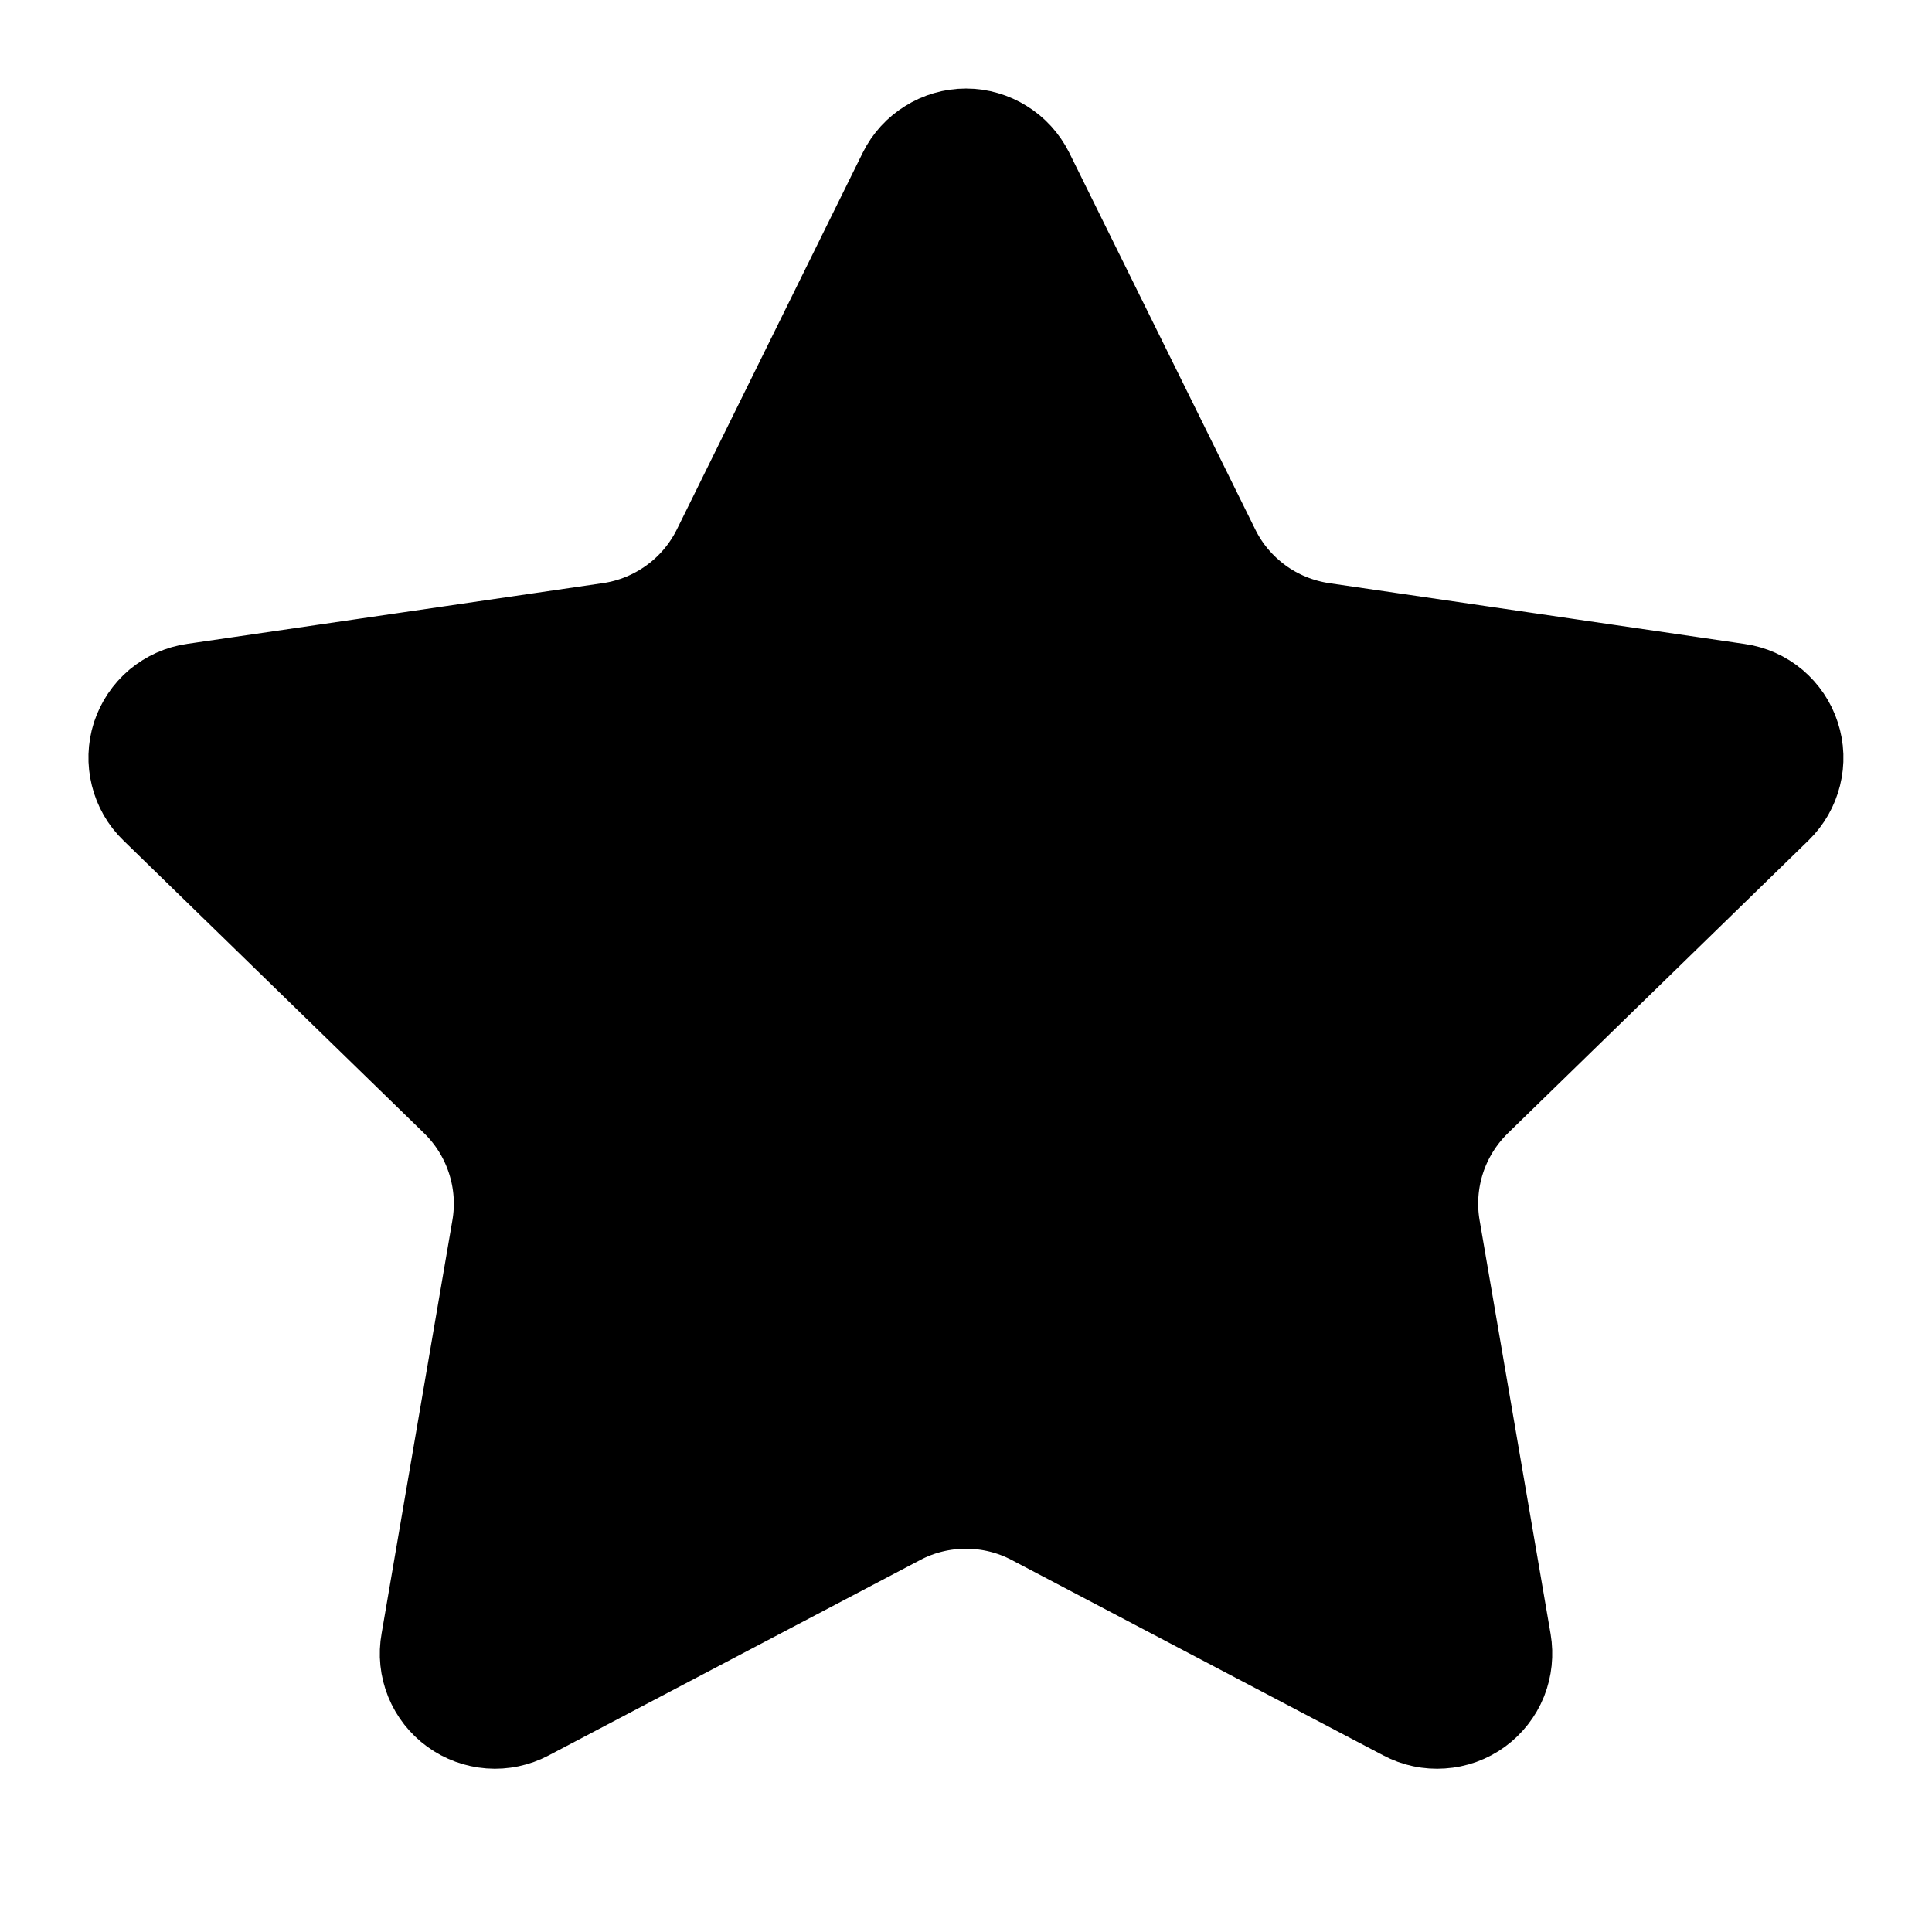
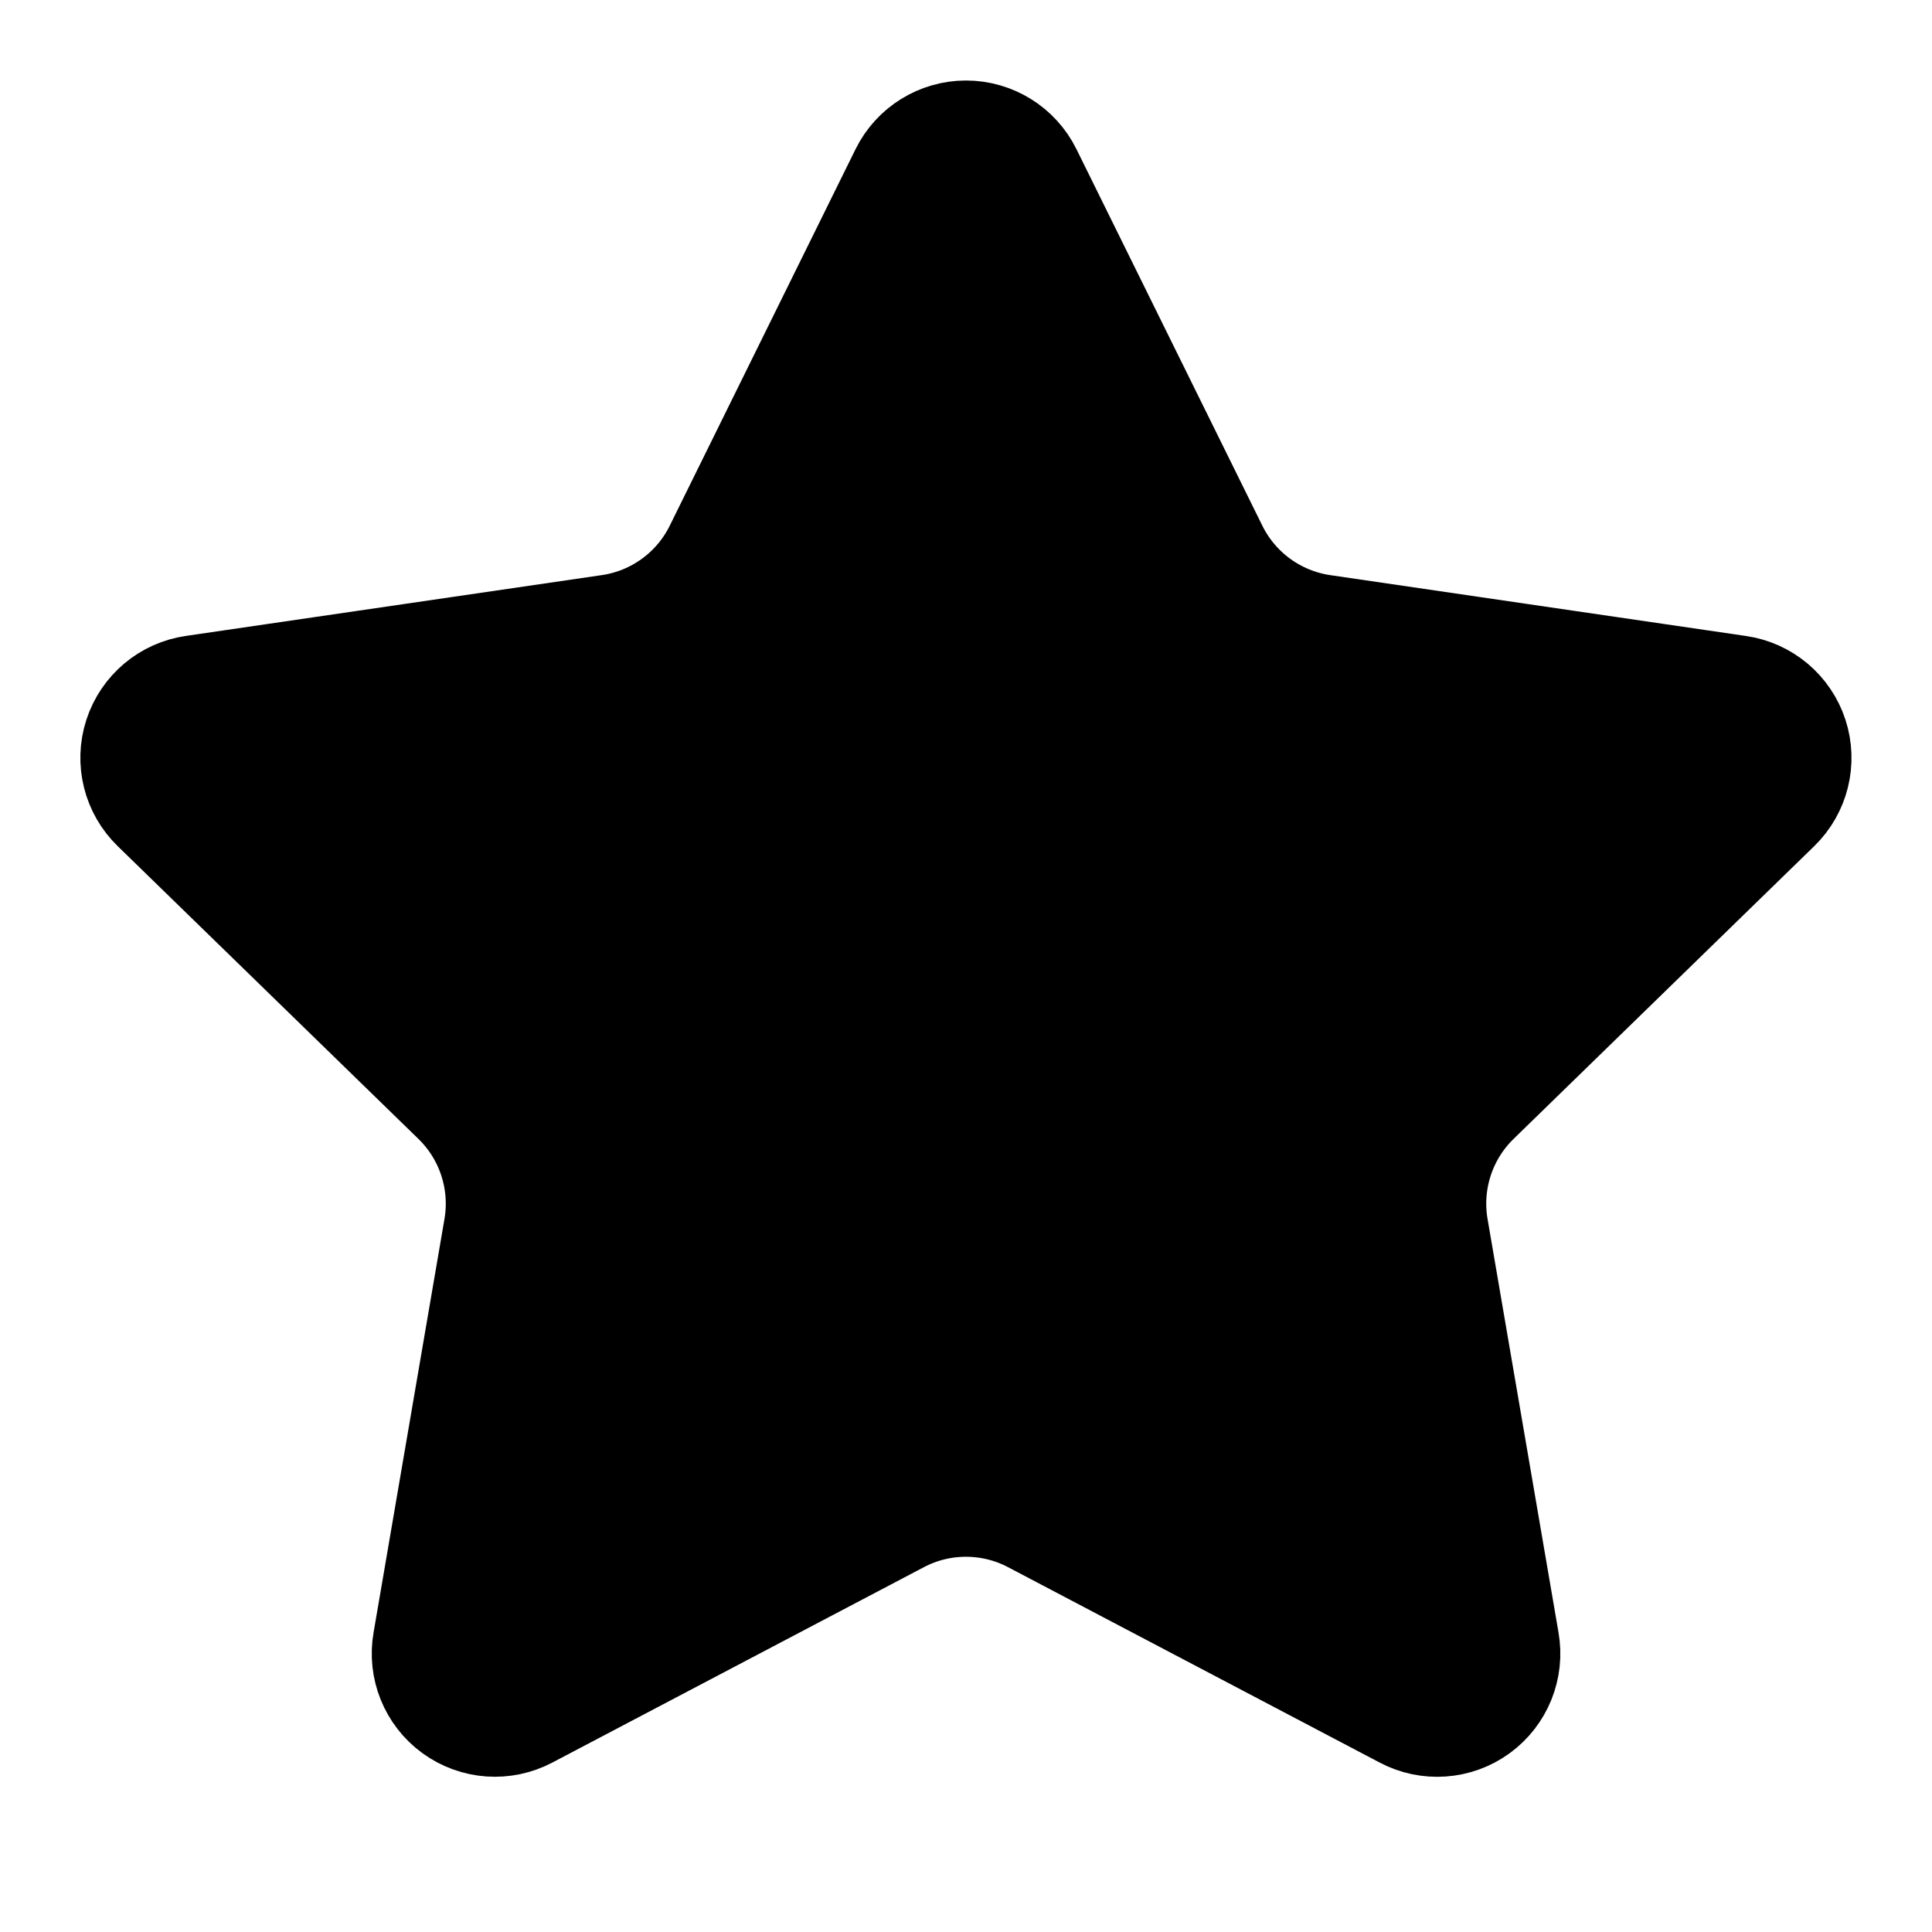
- <svg xmlns="http://www.w3.org/2000/svg" width="16" height="16" viewBox="0 0 16 16" fill="none">
-   <path d="M7.683 1.53C7.712 1.471 7.758 1.421 7.814 1.387C7.869 1.352 7.934 1.333 8 1.333C8.066 1.333 8.13 1.352 8.186 1.387C8.242 1.421 8.287 1.471 8.317 1.53L9.857 4.649C9.958 4.855 10.108 5.032 10.293 5.167C10.478 5.302 10.693 5.389 10.92 5.423L14.364 5.927C14.429 5.936 14.491 5.964 14.541 6.006C14.591 6.049 14.629 6.104 14.649 6.167C14.67 6.23 14.672 6.297 14.656 6.361C14.64 6.425 14.607 6.483 14.56 6.529L12.069 8.955C11.905 9.115 11.782 9.312 11.711 9.53C11.64 9.749 11.623 9.981 11.662 10.207L12.25 13.633C12.261 13.699 12.254 13.766 12.23 13.827C12.205 13.889 12.163 13.942 12.11 13.981C12.056 14.02 11.993 14.043 11.927 14.047C11.86 14.052 11.794 14.038 11.736 14.007L8.657 12.388C8.454 12.281 8.229 12.226 8 12.226C7.77 12.226 7.545 12.281 7.342 12.388L4.264 14.007C4.205 14.038 4.139 14.052 4.074 14.047C4.008 14.042 3.944 14.019 3.891 13.98C3.837 13.941 3.796 13.888 3.771 13.827C3.746 13.765 3.739 13.698 3.751 13.633L4.338 10.207C4.377 9.981 4.36 9.749 4.289 9.531C4.218 9.312 4.095 9.115 3.931 8.955L1.44 6.53C1.392 6.484 1.359 6.426 1.343 6.361C1.327 6.297 1.329 6.23 1.349 6.167C1.37 6.104 1.407 6.048 1.458 6.005C1.509 5.963 1.57 5.935 1.636 5.926L5.079 5.423C5.306 5.39 5.521 5.302 5.707 5.167C5.892 5.033 6.042 4.855 6.144 4.649L7.683 1.53Z" fill="black" stroke="black" stroke-width="1.2" stroke-linecap="round" stroke-linejoin="round" />
+ <svg xmlns="http://www.w3.org/2000/svg" width="24" height="24" viewBox="0 0 24 24" fill="currentColor" stroke="currentColor" stroke-width="2" stroke-linecap="round" stroke-linejoin="round">
+   <path d="M11.525 2.295a.53.53 0 0 1 .95 0l2.31 4.679a2.123 2.123 0 0 0 1.595 1.16l5.166.756a.53.53 0 0 1 .294.904l-3.736 3.638a2.123 2.123 0 0 0-.611 1.878l.882 5.14a.53.53 0 0 1-.771.56l-4.618-2.428a2.122 2.122 0 0 0-1.973 0L6.396 21.01a.53.53 0 0 1-.77-.56l.881-5.139a2.122 2.122 0 0 0-.611-1.879L2.16 9.795a.53.53 0 0 1 .294-.906l5.165-.755a2.122 2.122 0 0 0 1.597-1.16z" />
</svg>
